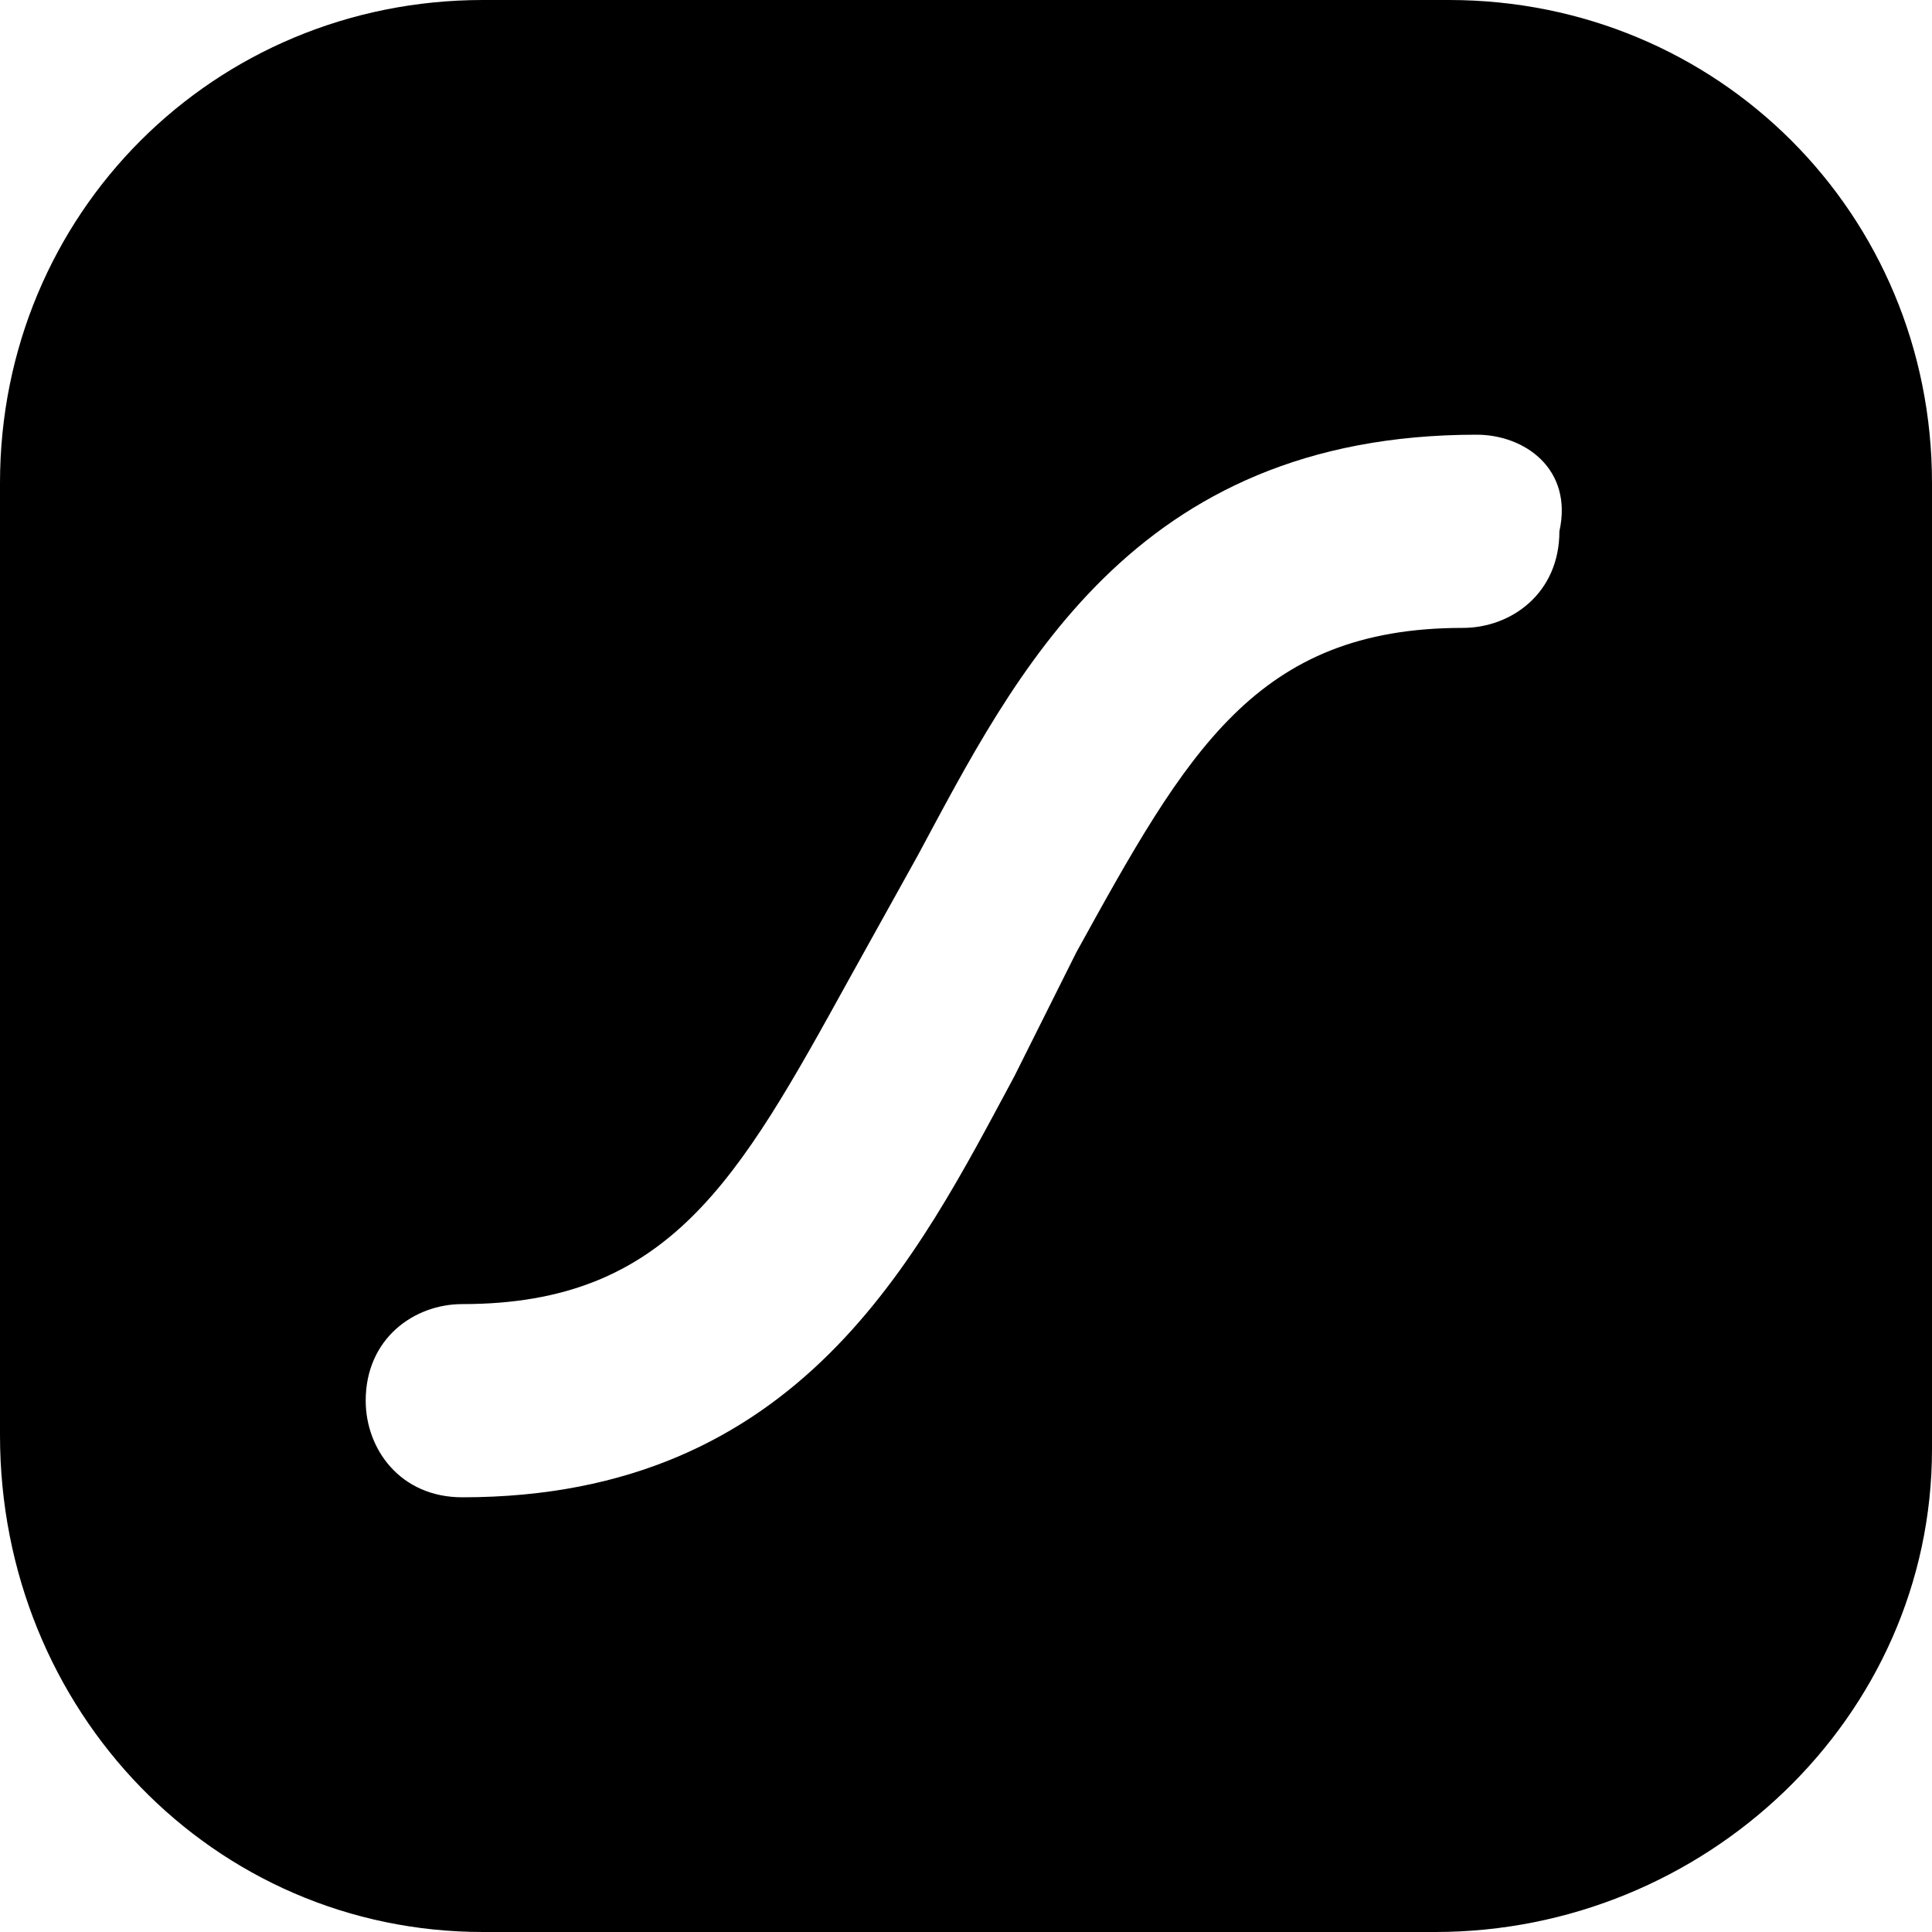
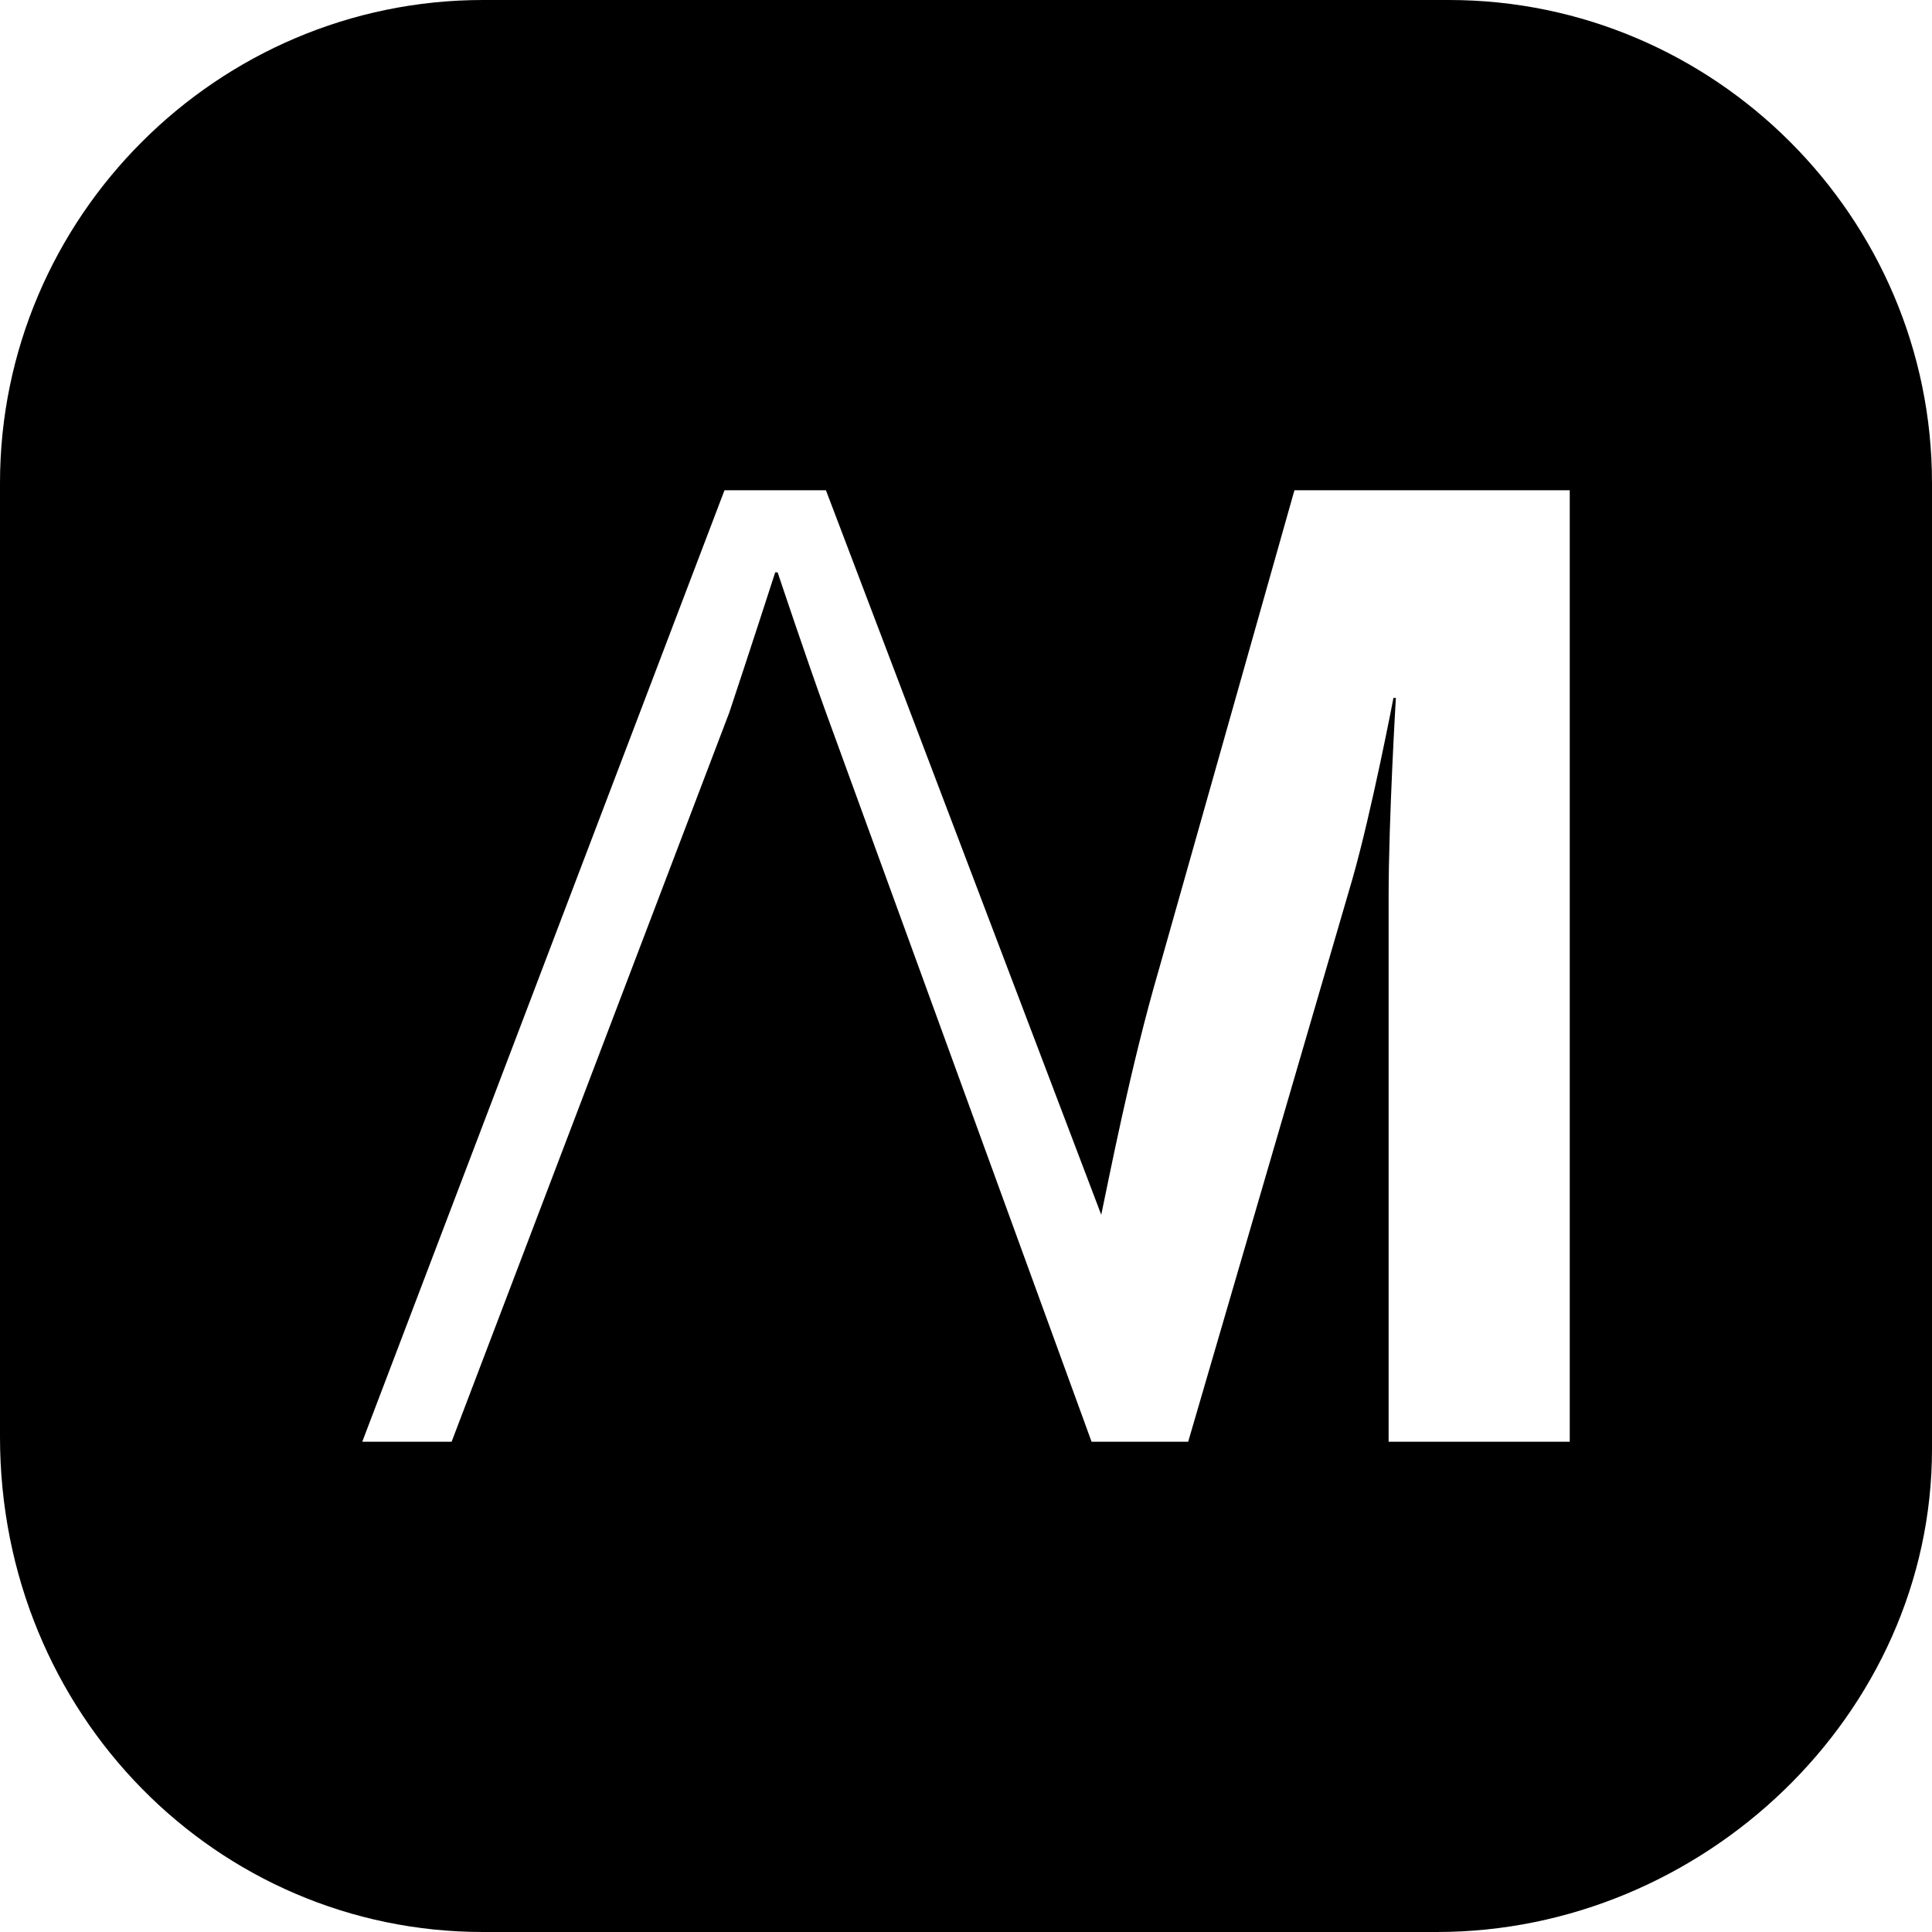
- <svg xmlns="http://www.w3.org/2000/svg" xml:space="preserve" style="enable-background:new 0 0 28 28" viewBox="0 0 28 28">
-   <path d="M21 0H7C3.1 0 0 3.1 0 7v13.8c0 4 3.1 7.2 7 7.2h13.8c3.9 0 7.2-3.1 7.2-7V7c0-3.9-3.1-7-7-7zm.2 9.1c-3 0-4 1.8-5.6 4.7l-.9 1.8c-1.4 2.6-3.1 6.1-8 6.1-.9 0-1.4-.7-1.4-1.4 0-.9.7-1.4 1.4-1.4 3 0 4-1.8 5.6-4.7l1-1.8c1.4-2.6 3.1-6.1 8.1-6.1.7 0 1.4.5 1.2 1.4 0 .9-.7 1.4-1.4 1.4z" />
+ <svg xmlns="http://www.w3.org/2000/svg" xml:space="preserve" viewBox="0 0 80 80">
+   <path d="M60 0H20C9 0 0 9 0 20v39.5C0 71 9 80 20 80h39.5c11 0 20.5-9 20.5-20V20C80 9 71 0 60 0zm4.9 59.7h-7.4V37.1c0-3.2.3-8.2.3-8.2h-.1s-.9 4.7-1.7 7.5l-6.8 23.3h-4l-11-30.2c-.8-2.2-2-5.8-2-5.8h-.1s-1.1 3.4-1.9 5.8L18.7 59.7H15l15-39.4h4.2l11.4 30c.3-1.4 1.2-6.1 2.4-10.2l5.6-19.8H65v39.4z" />
</svg>
